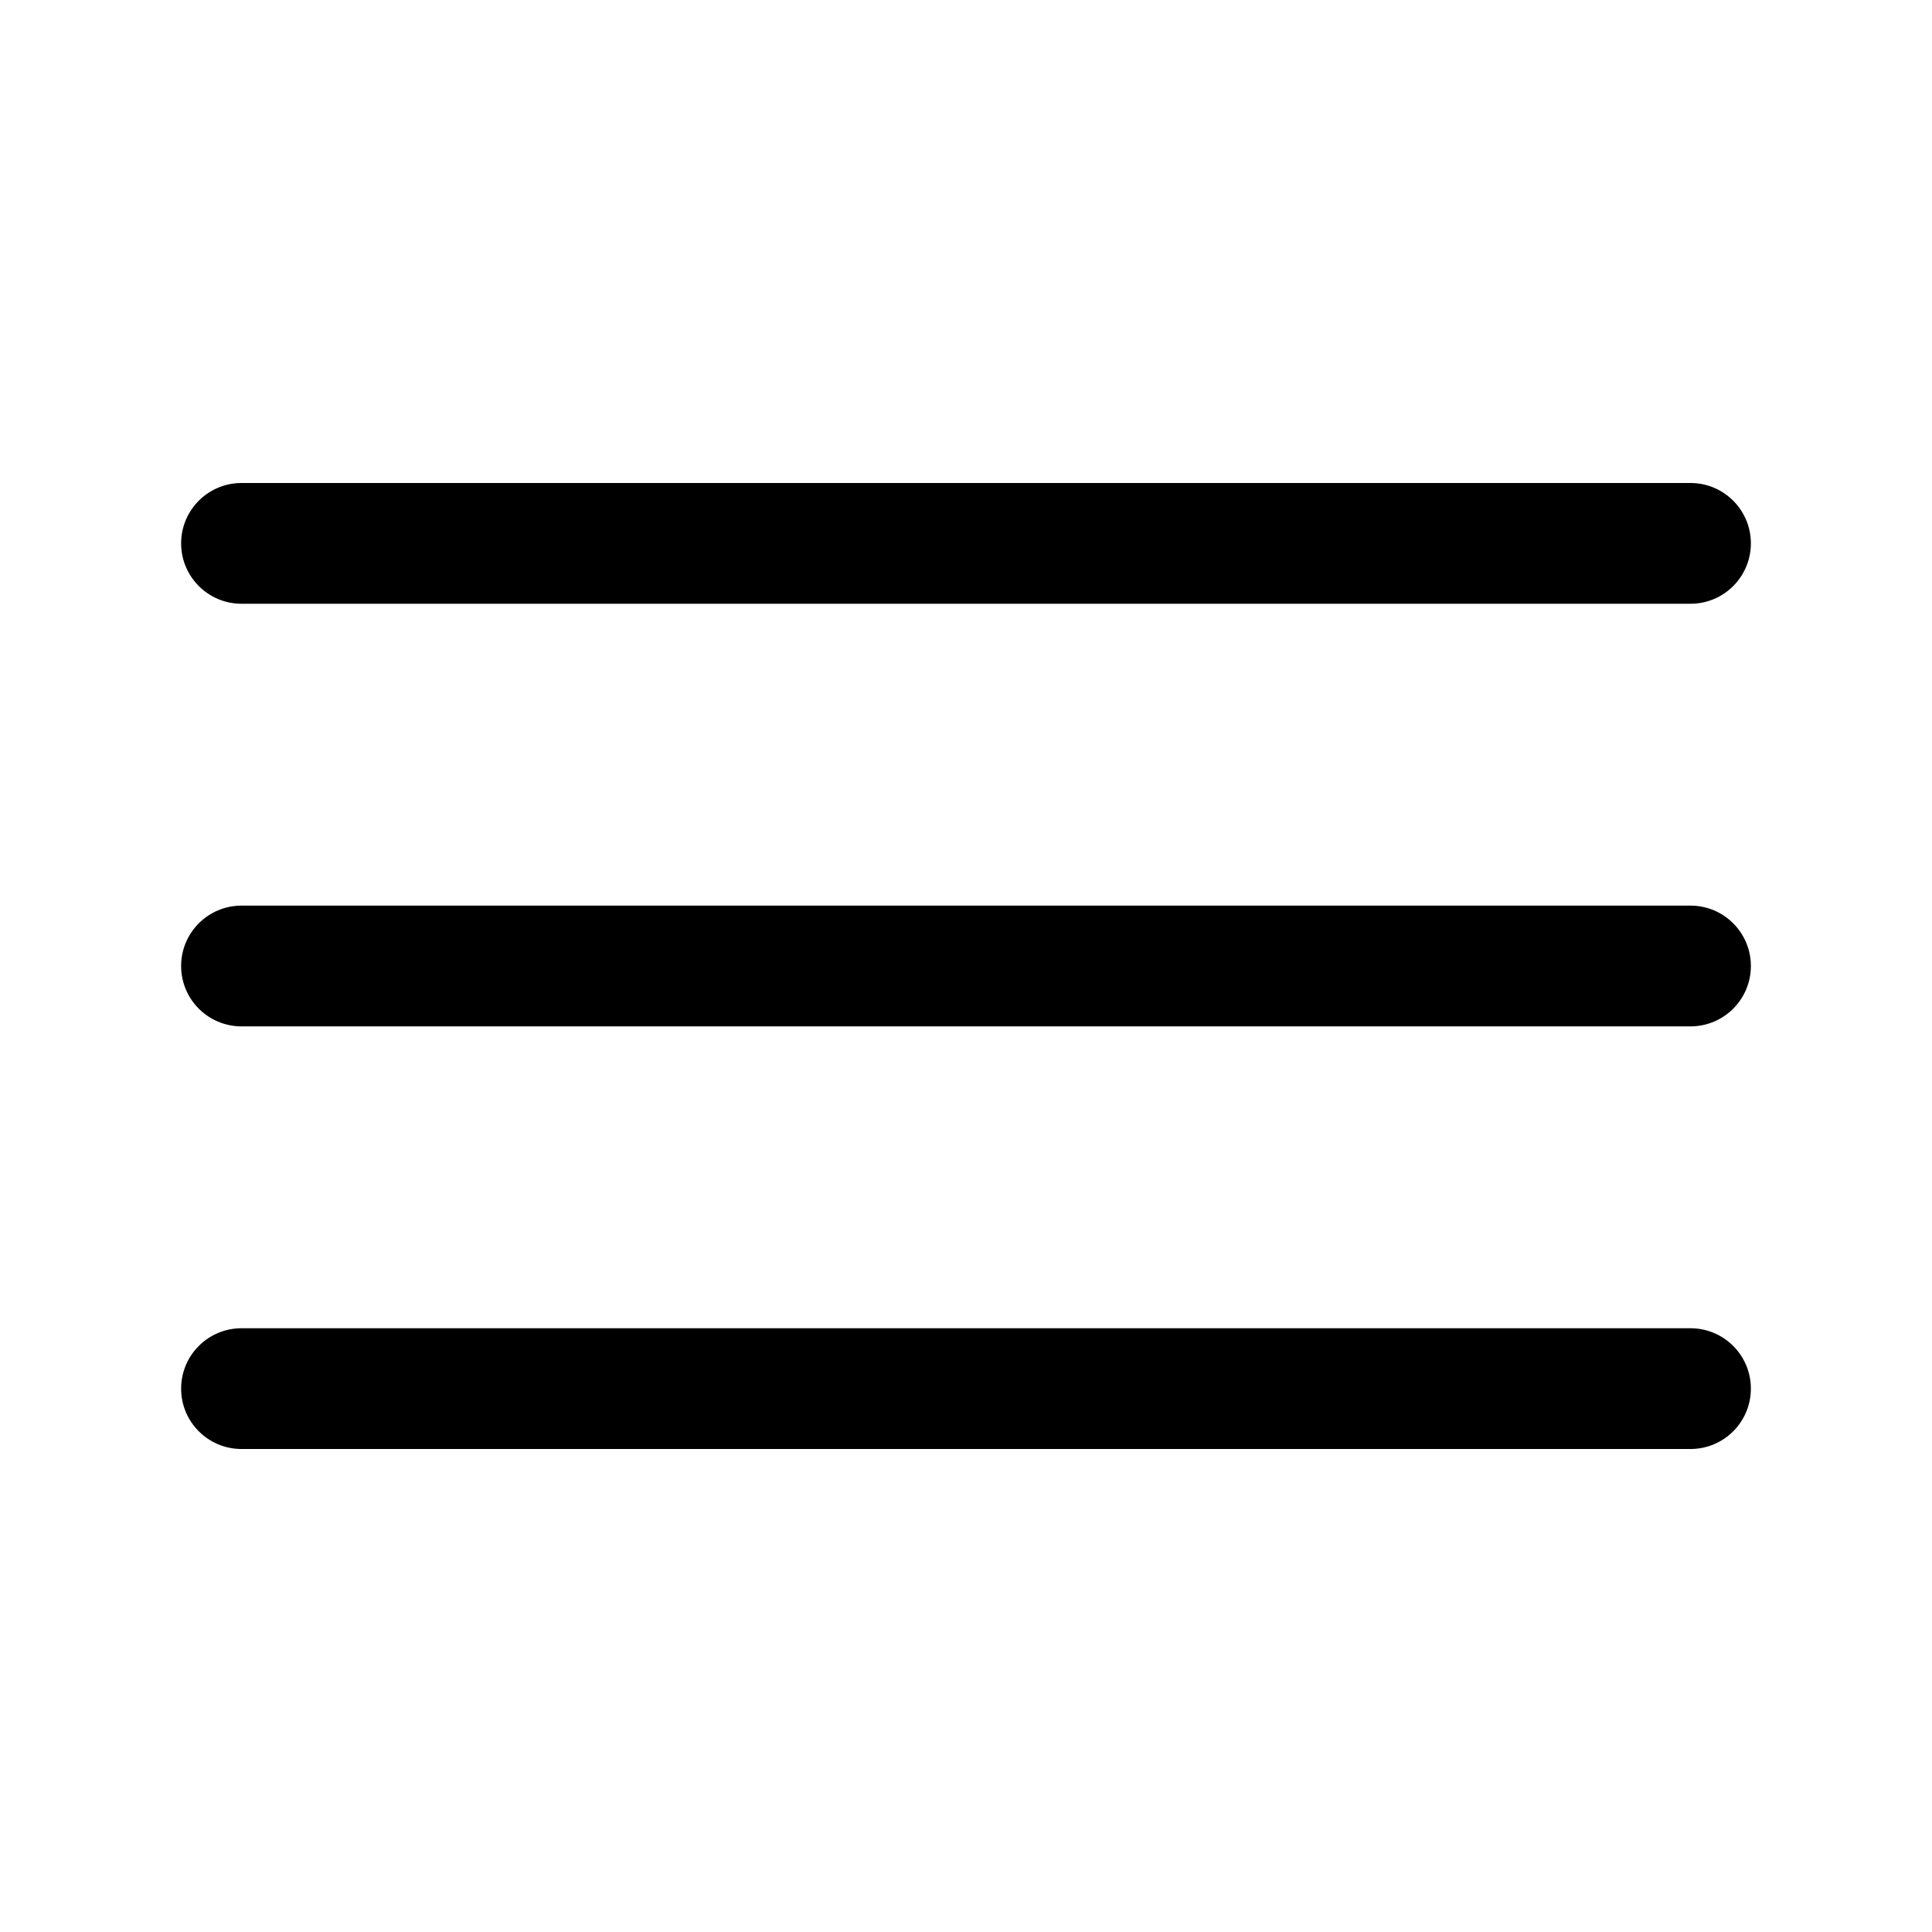
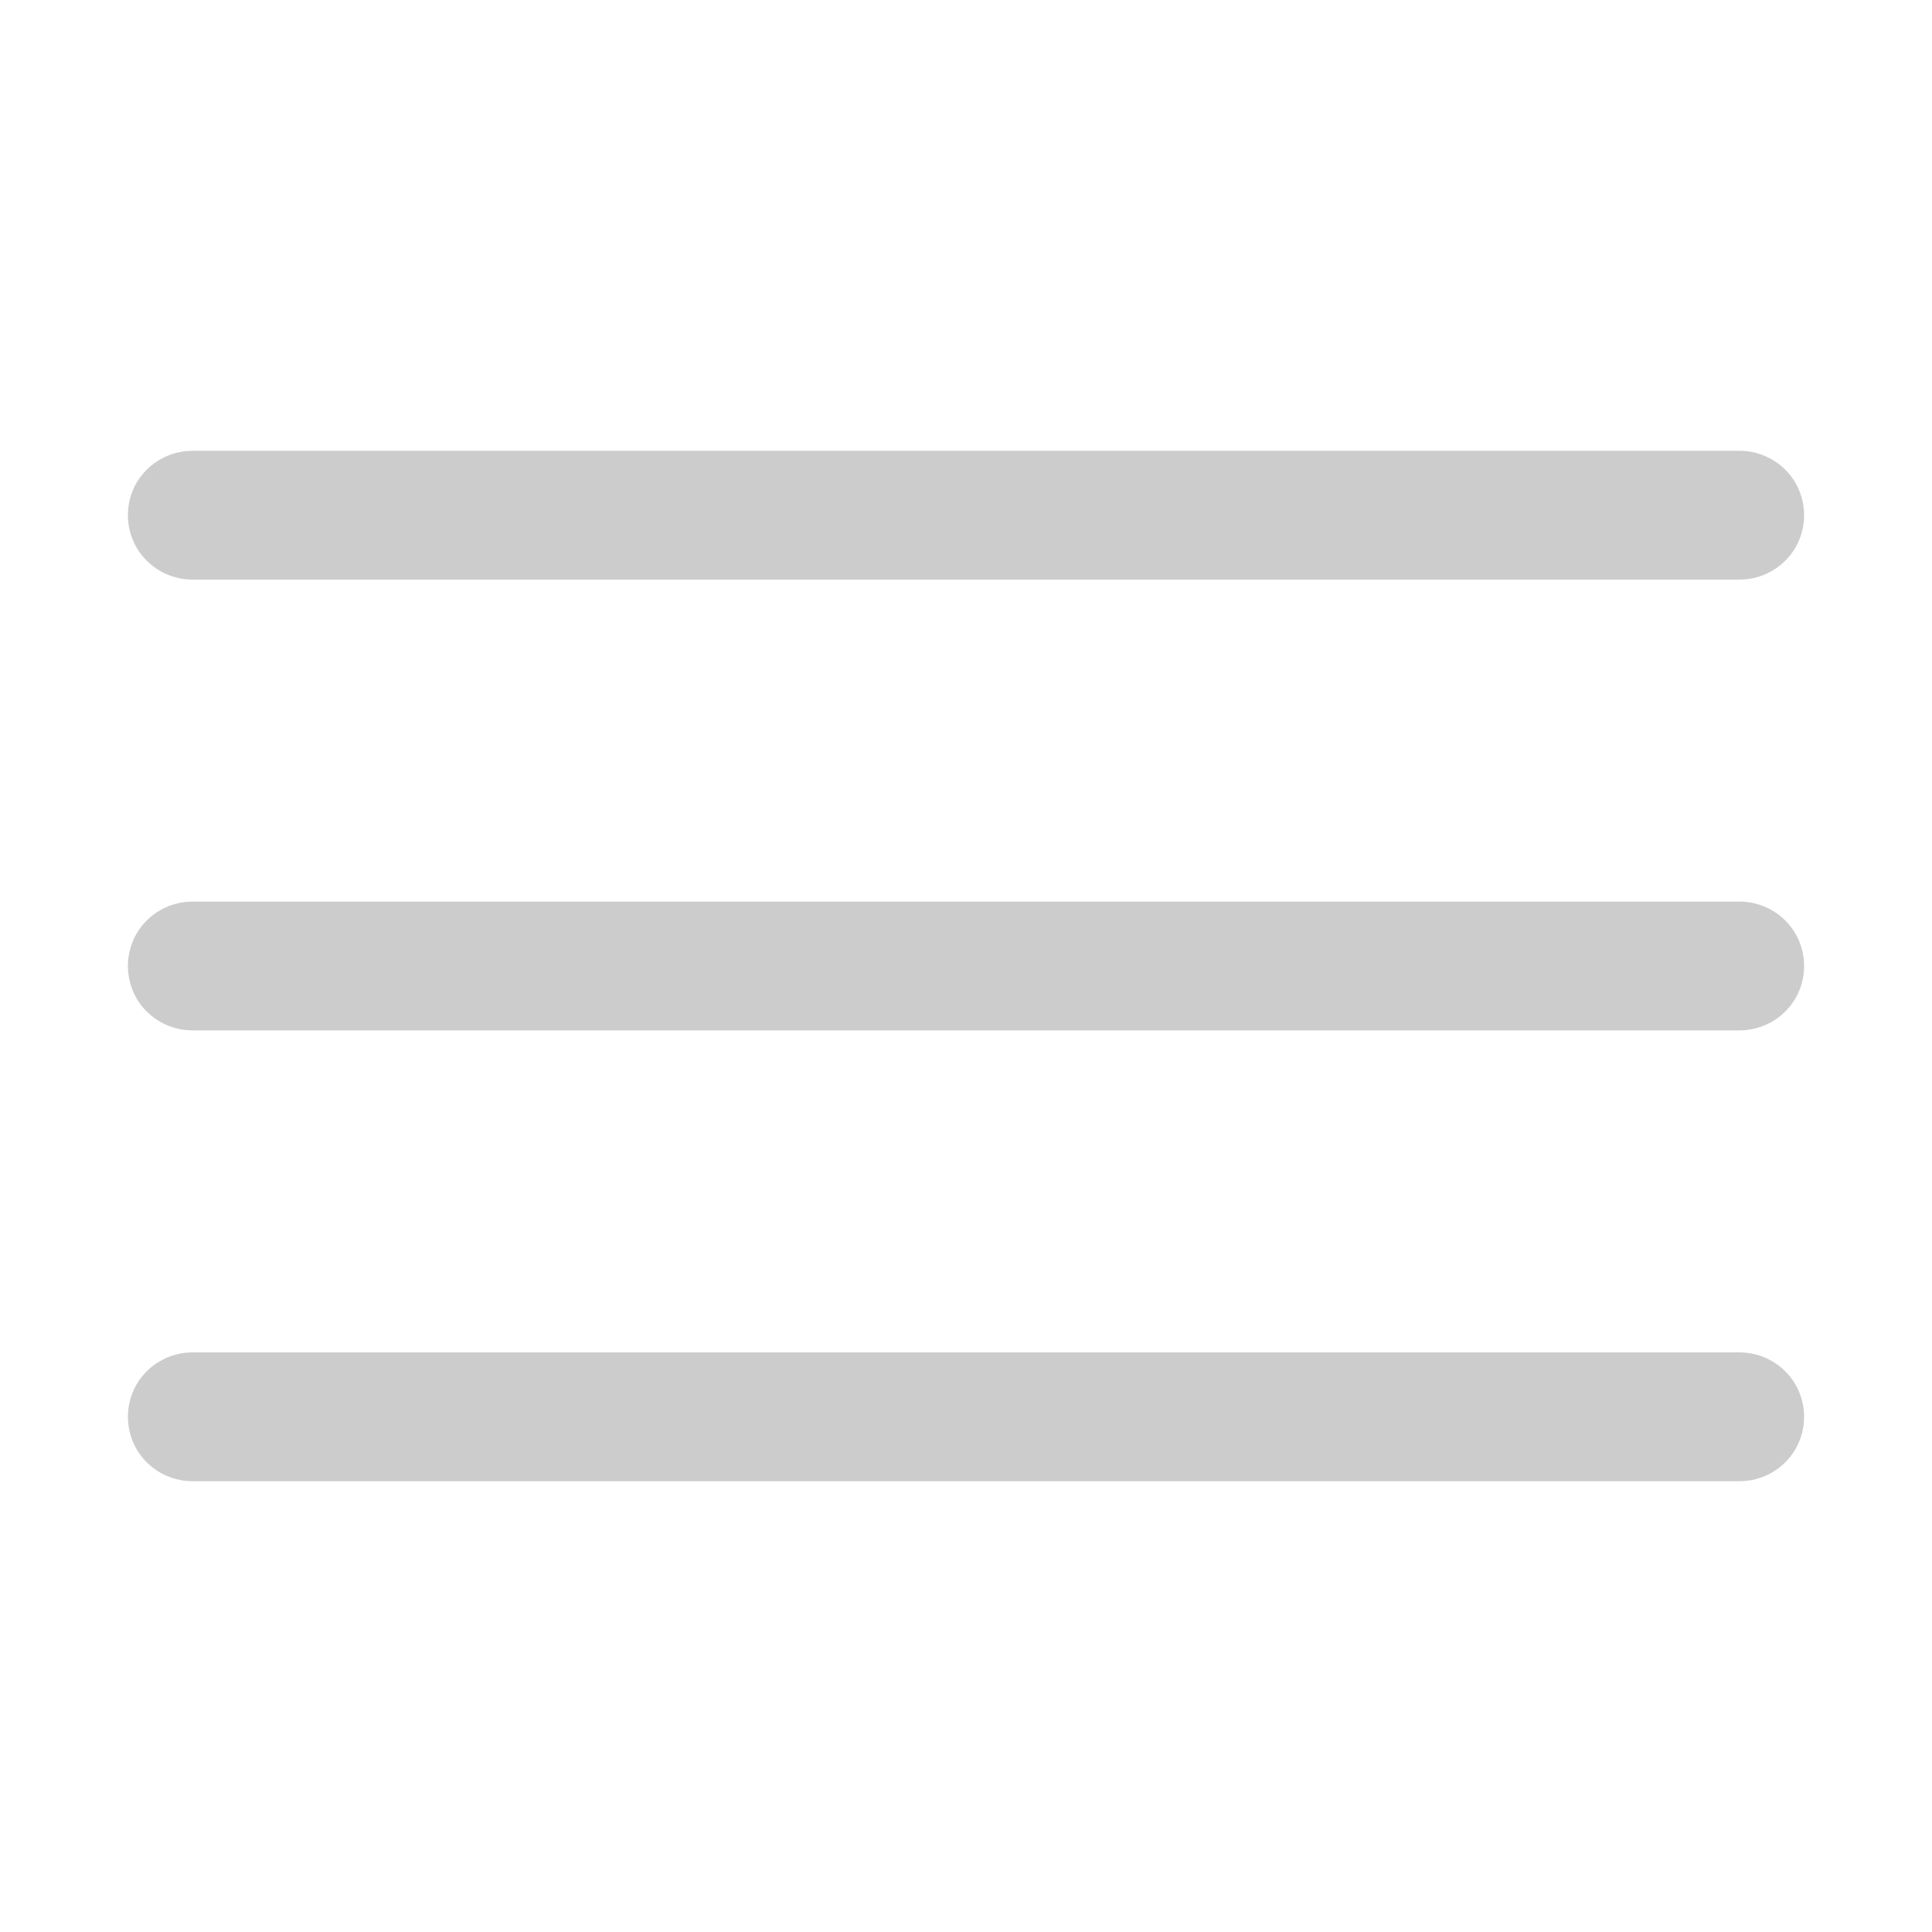
- <svg>
-   <defs>
-     <style>.cls-1{fill:none;}</style>
-   </defs>
-   <g data-name="Layer 2" id="Layer_2">
-     <path d="M28,10H4A1,1,0,0,1,4,8H28a1,1,0,0,1,0,2Z" />
-     <path d="M28,17H4a1,1,0,0,1,0-2H28a1,1,0,0,1,0,2Z" />
-     <path d="M28,24H4a1,1,0,0,1,0-2H28a1,1,0,0,1,0,2Z" />
-   </g>
-   <g id="frame">
-     <rect class="cls-1" height="32" width="32" />
+ <svg xmlns="http://www.w3.org/2000/svg" viewBox="0 0 30 30" width="30px" height="30px">
+   <g id="surface87785902">
+     <rect x="0" y="0" width="30" height="30" style="fill:none;fill-opacity:1;stroke:none;" />
+     <path style=" stroke:none;fill-rule:nonzero;fill:rgb(80%,80%,80%);fill-opacity:1;" d="M 3 7 C 2.641 6.996 2.305 7.184 2.121 7.496 C 1.941 7.809 1.941 8.191 2.121 8.504 C 2.305 8.816 2.641 9.004 3 9 L 27 9 C 27.359 9.004 27.695 8.816 27.879 8.504 C 28.059 8.191 28.059 7.809 27.879 7.496 C 27.695 7.184 27.359 6.996 27 7 Z M 3 14 C 2.641 13.996 2.305 14.184 2.121 14.496 C 1.941 14.809 1.941 15.191 2.121 15.504 C 2.305 15.816 2.641 16.004 3 16 L 27 16 C 27.359 16.004 27.695 15.816 27.879 15.504 C 28.059 15.191 28.059 14.809 27.879 14.496 C 27.695 14.184 27.359 13.996 27 14 Z M 3 21 C 2.641 20.996 2.305 21.184 2.121 21.496 C 1.941 21.809 1.941 22.191 2.121 22.504 C 2.305 22.816 2.641 23.004 3 23 L 27 23 C 27.359 23.004 27.695 22.816 27.879 22.504 C 28.059 22.191 28.059 21.809 27.879 21.496 C 27.695 21.184 27.359 20.996 27 21 Z M 3 21 " />
  </g>
</svg>
